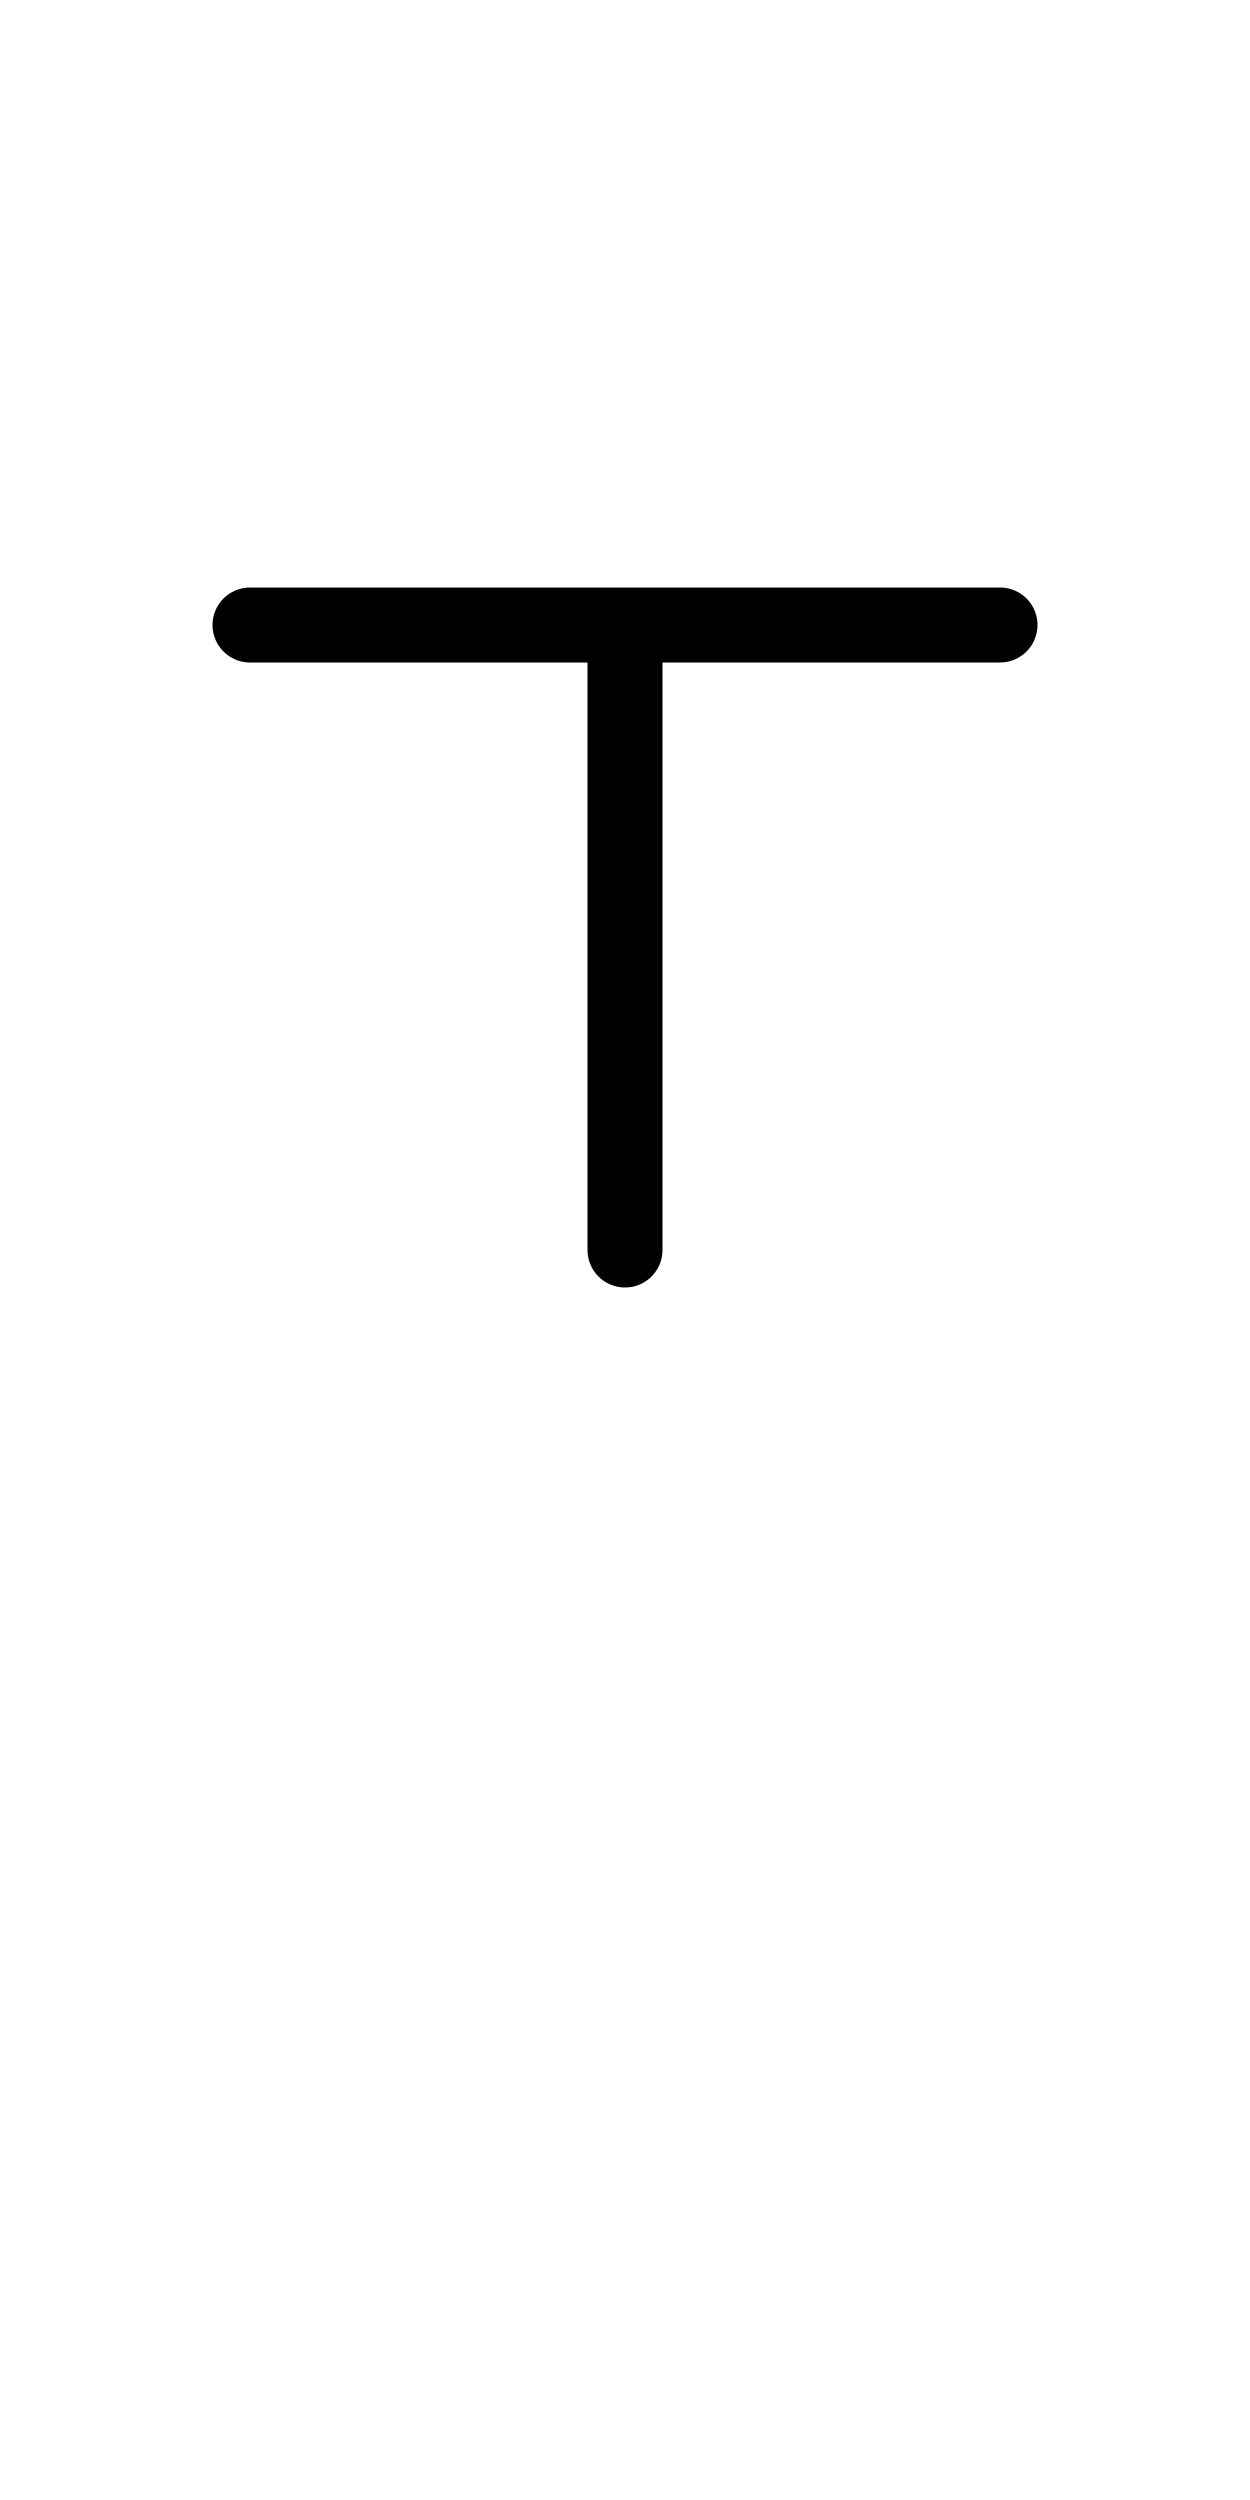
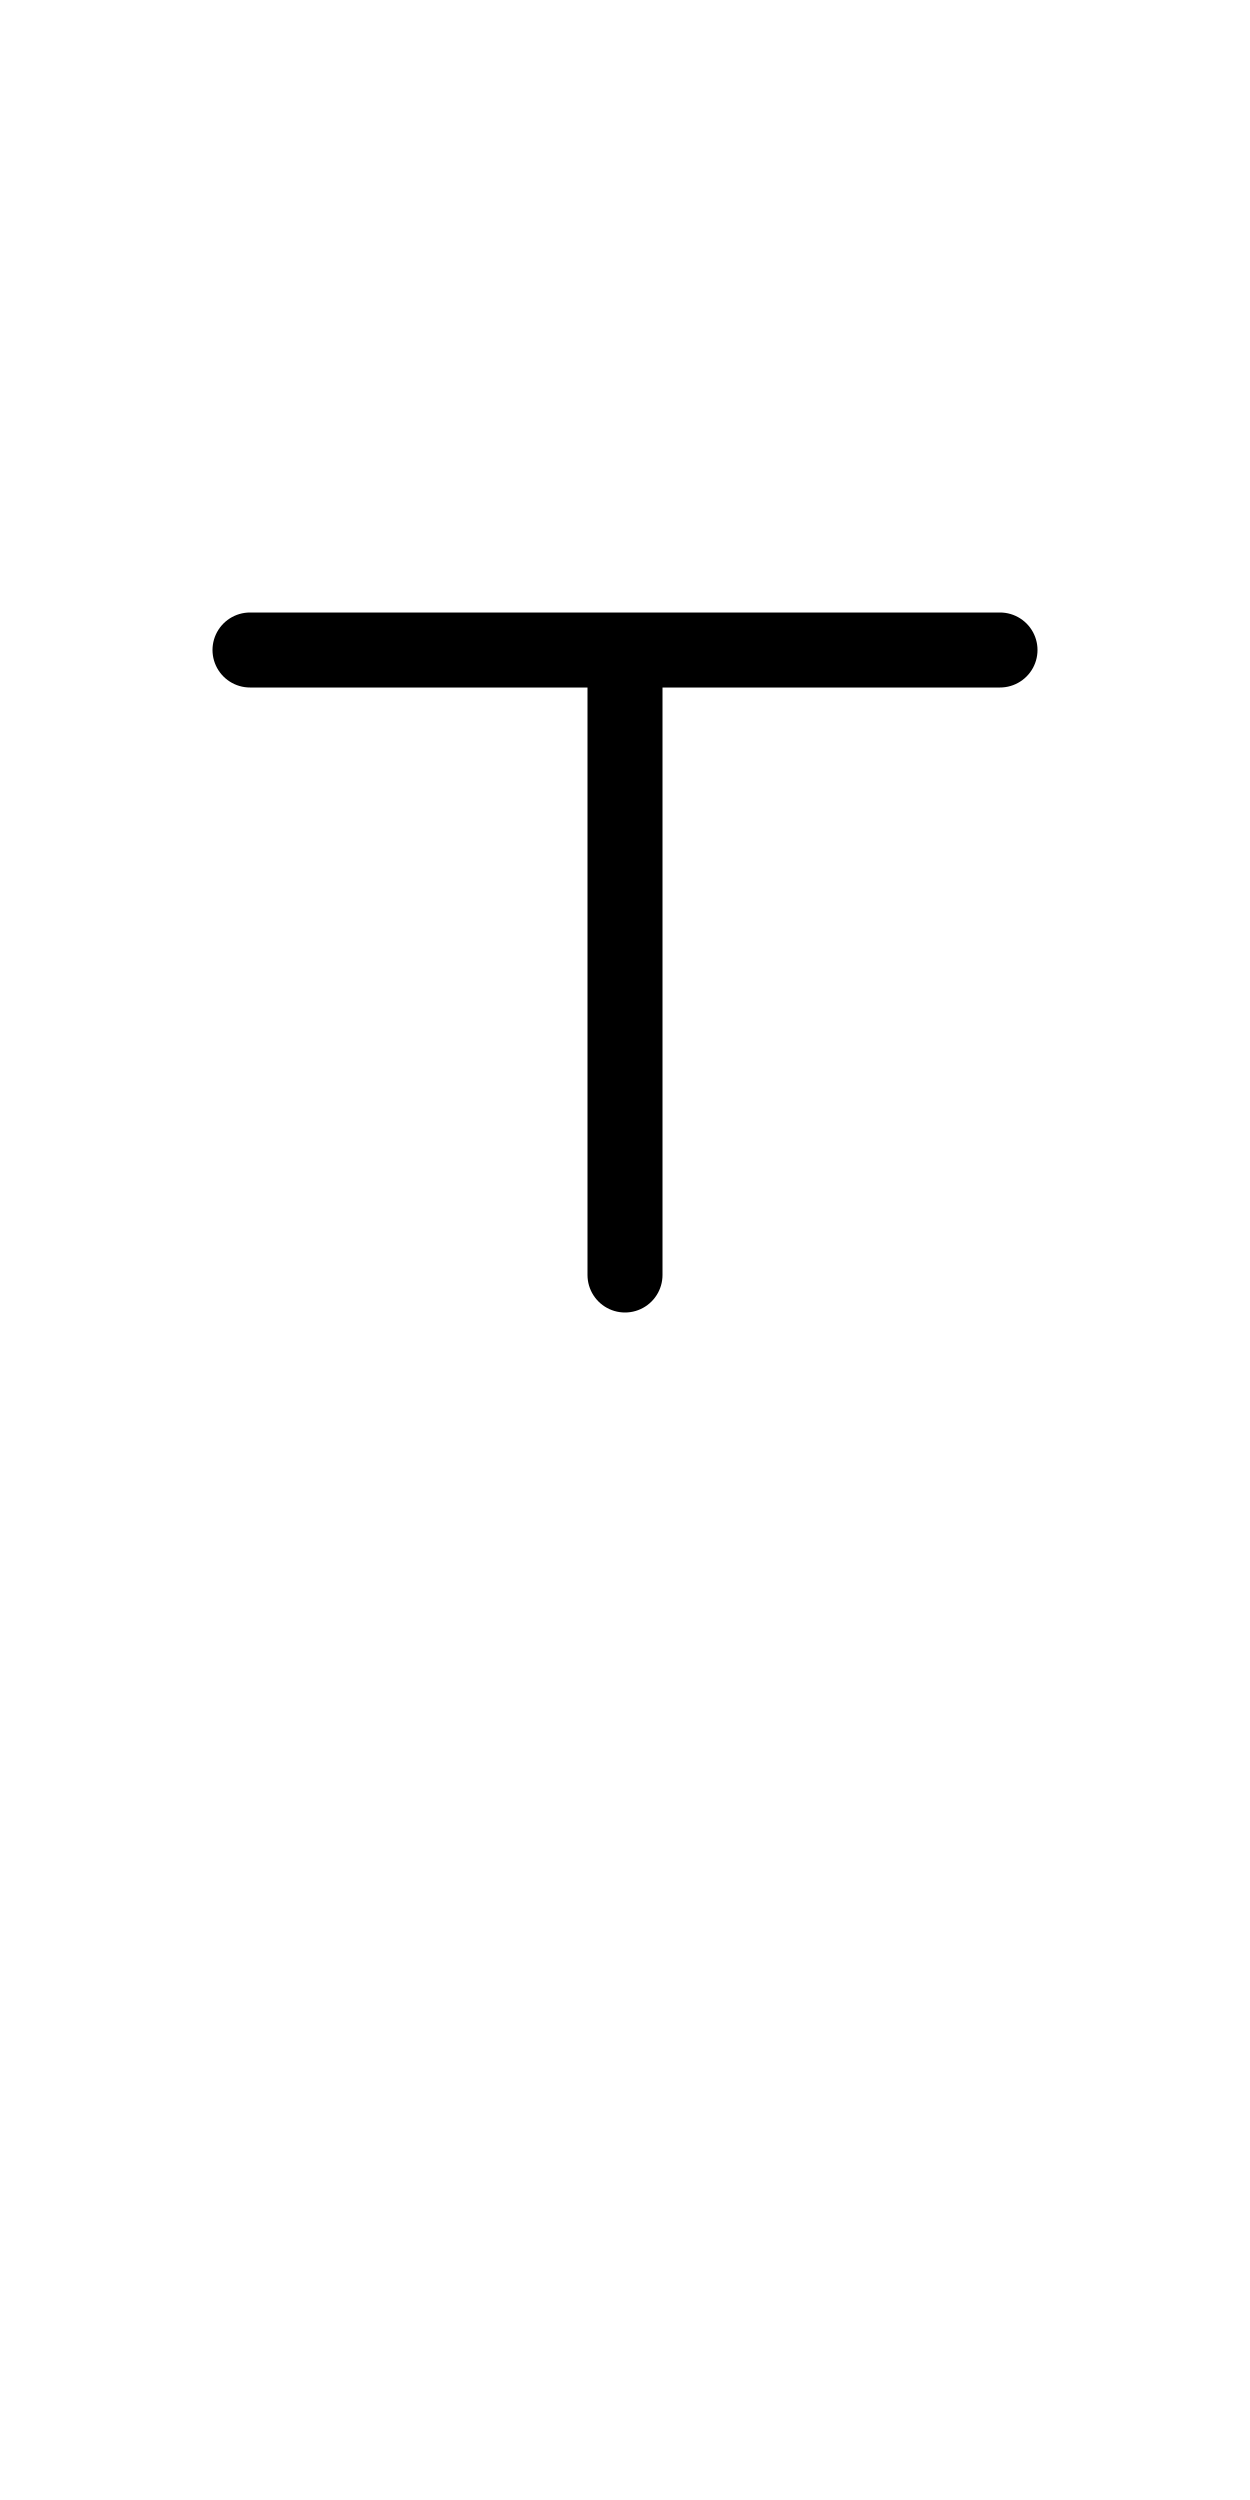
- <svg xmlns="http://www.w3.org/2000/svg" viewBox="0 0 50 100" style="background-color:#ffffff00" version="1.1" xml:space="preserve" x="0px" y="0px" width="50px" height="100px">
+ <svg xmlns="http://www.w3.org/2000/svg" viewBox="0 -1 50 100" style="background-color:#ffffff00" version="1.1" xml:space="preserve" x="0px" y="0px" width="50px" height="100px">
  <defs>
    <style type="text/css">
-     
-       path,circle {
-         stroke:#000000;
-         stroke-width: 3;
-         stroke-linecap: round;
-         stroke-linejoin: round;
-         fill: none
-       }
- 	</style>
+             path,circle,polygon {
+                 stroke:#000000;
+                 stroke-width: 3;
+                 stroke-linecap: round;
+                 stroke-linejoin: round;
+                 fill: none
+             }
+         </style>
  </defs>
  <path d="M 25 50 L 25 26" />
  <path d="M 10 25 L 40 25" />
</svg>
